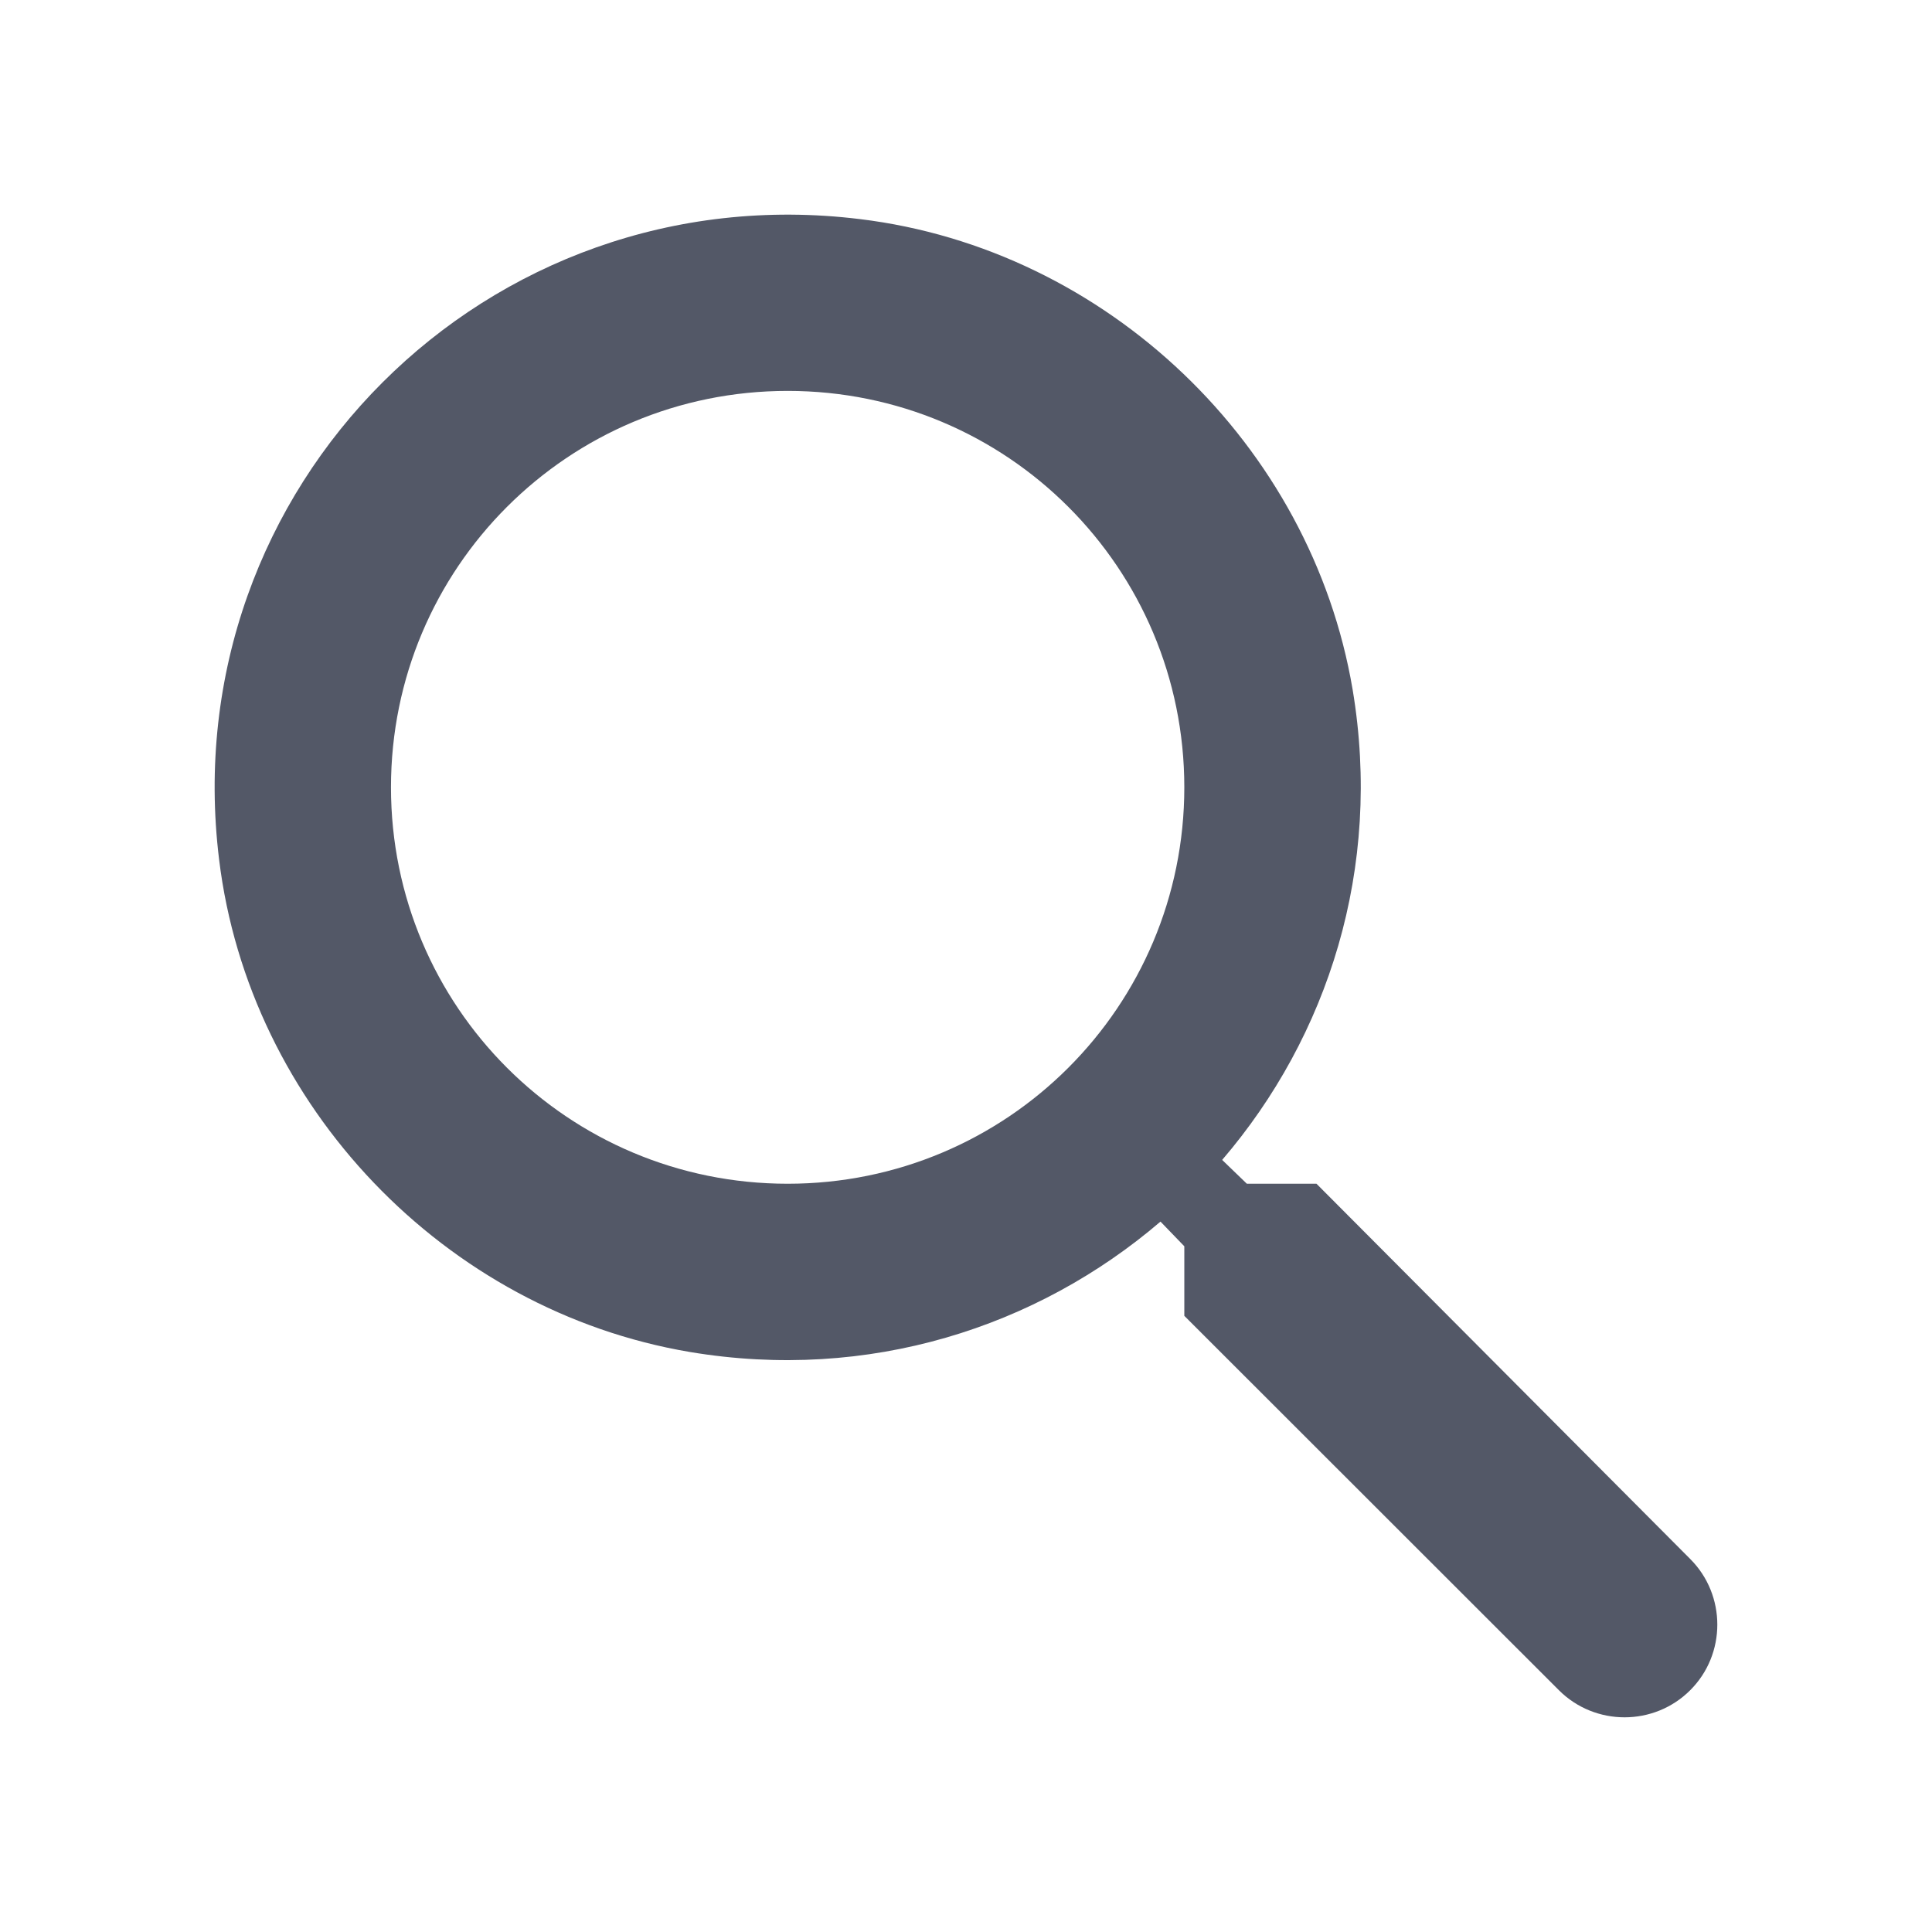
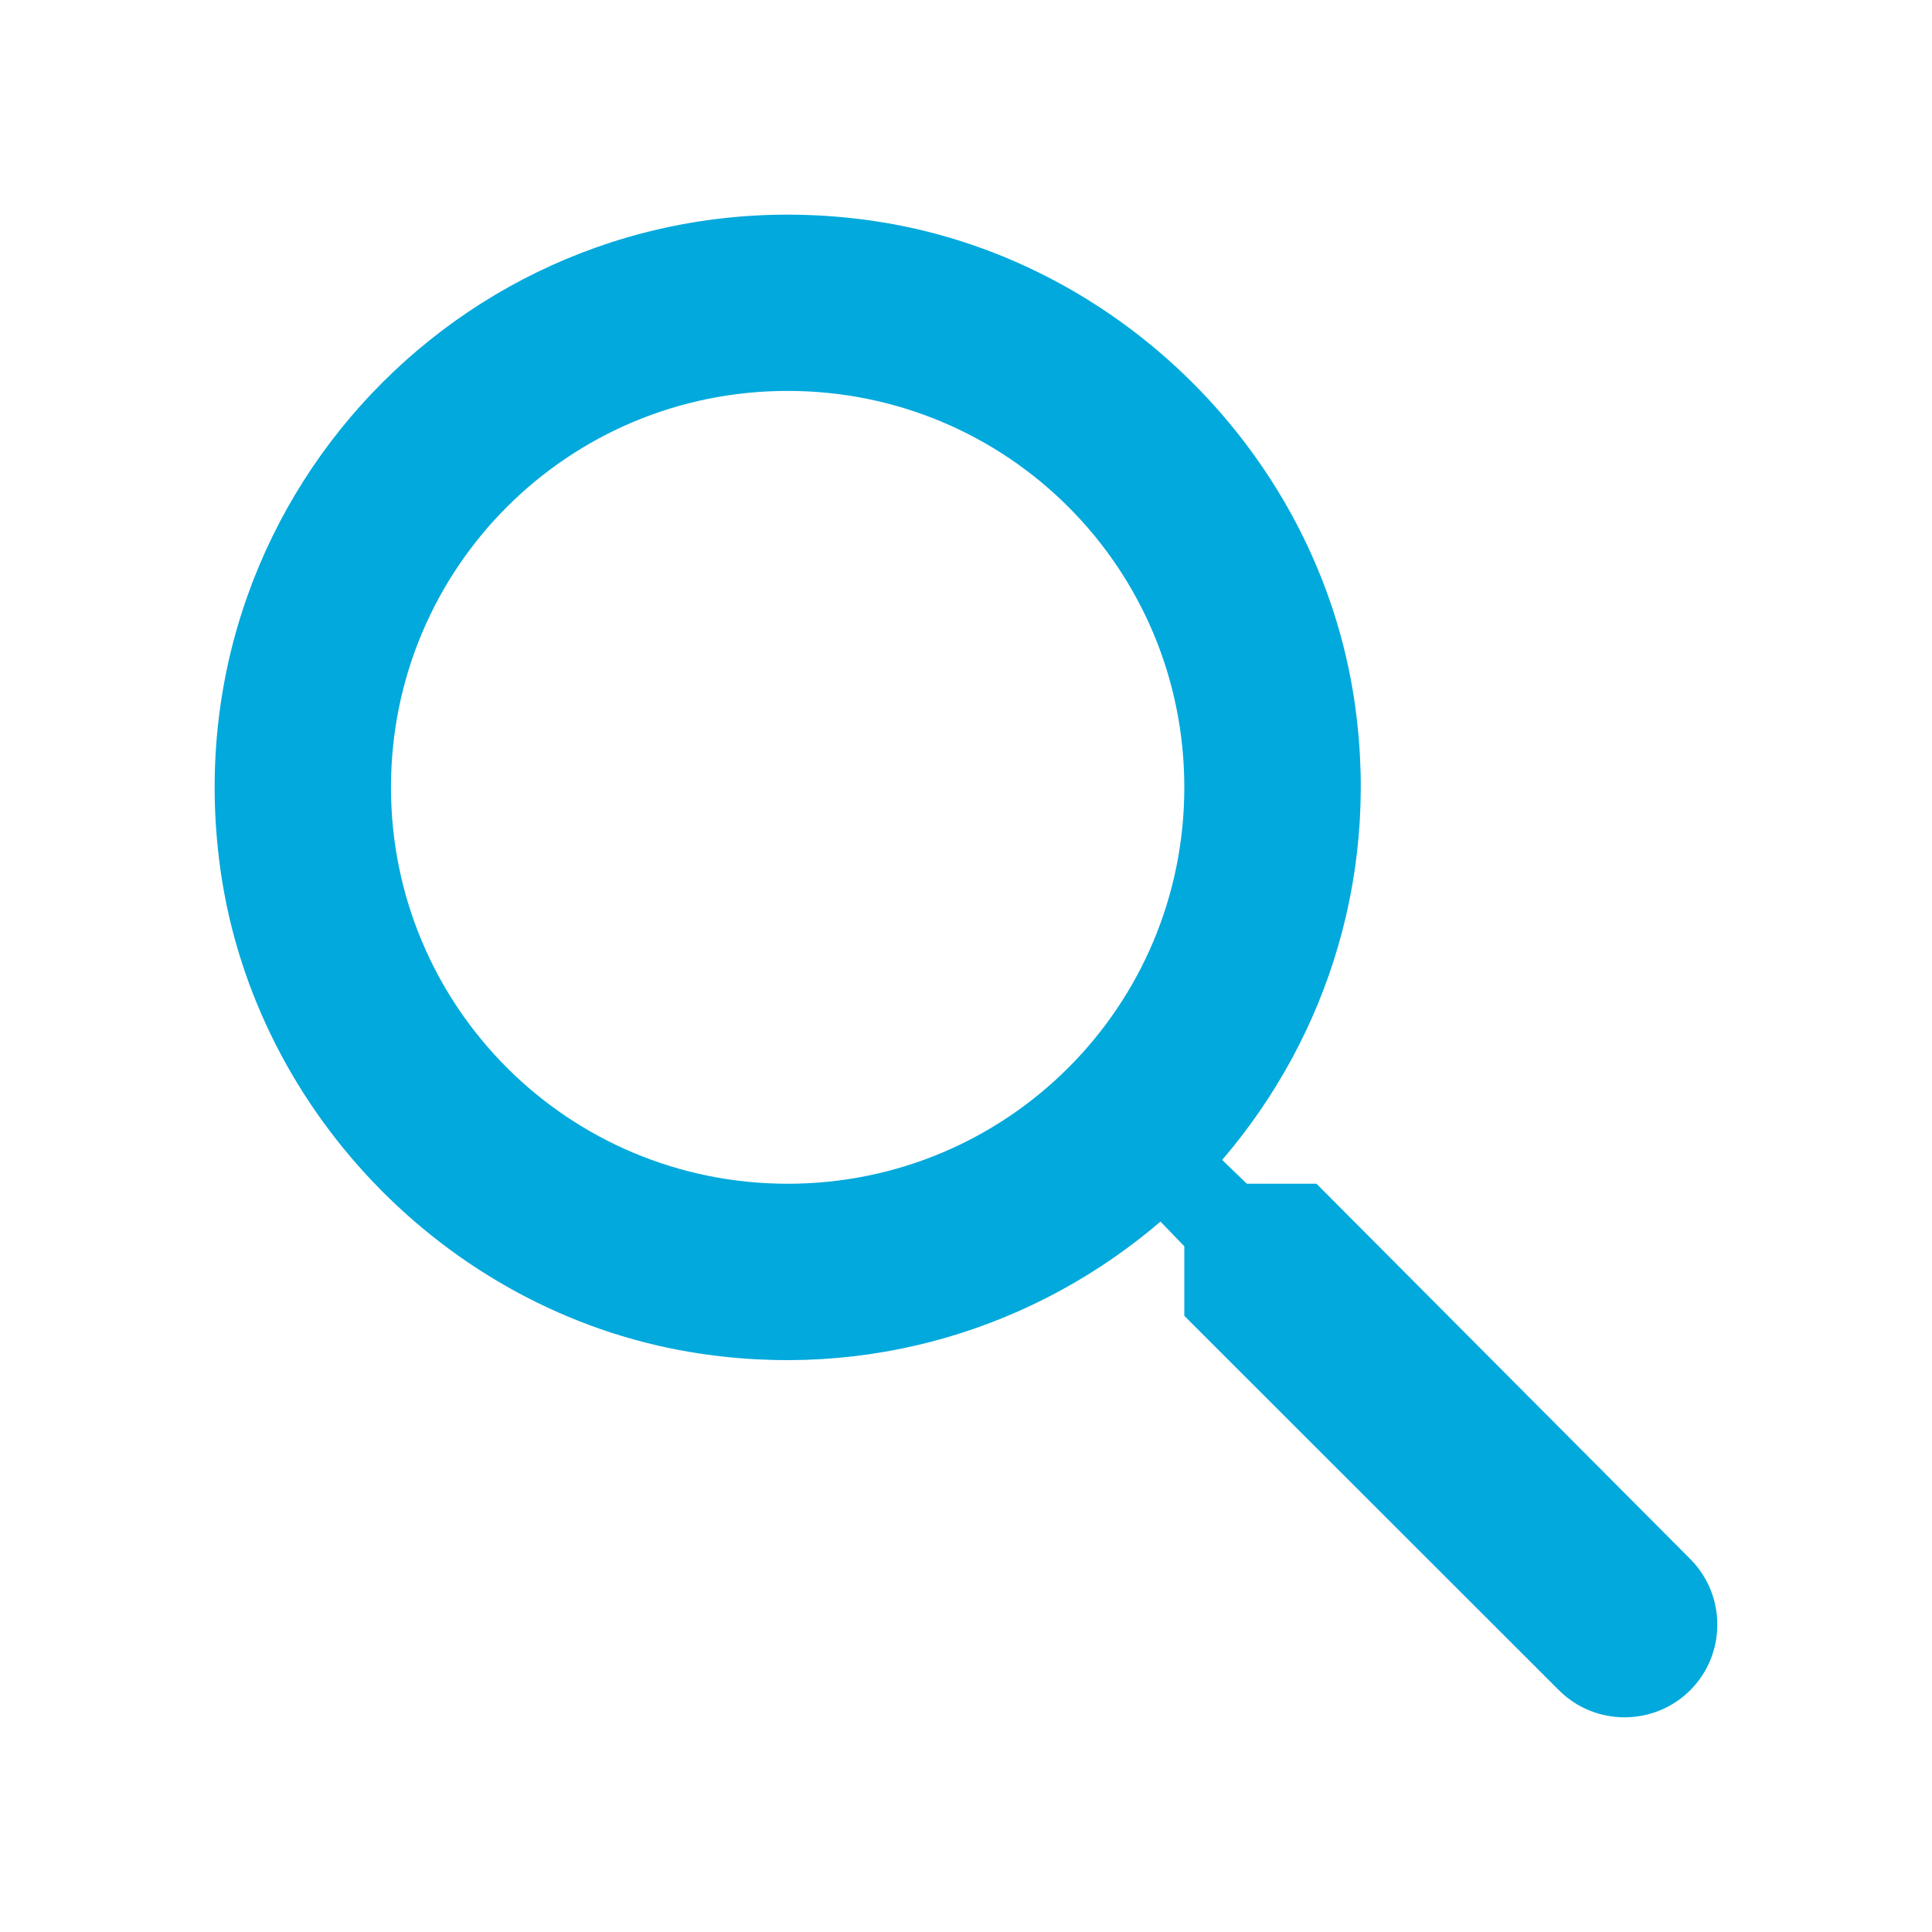
<svg xmlns="http://www.w3.org/2000/svg" width="27" height="27" viewBox="0 0 27 27" fill="none">
-   <path d="M18.398 16.543H17.425L17.08 16.21C18.558 14.487 19.322 12.135 18.903 9.636C18.324 6.214 15.467 3.481 12.018 3.062C6.807 2.422 2.422 6.805 3.062 12.012C3.481 15.459 6.216 18.316 9.64 18.894C12.141 19.313 14.493 18.549 16.218 17.072L16.551 17.417V18.389L21.786 23.621C22.291 24.126 23.116 24.126 23.621 23.621C24.126 23.117 24.126 22.292 23.621 21.787L18.398 16.543ZM11.008 16.543C7.94 16.543 5.464 14.068 5.464 11.003C5.464 7.937 7.94 5.463 11.008 5.463C14.075 5.463 16.551 7.937 16.551 11.003C16.551 14.068 14.075 16.543 11.008 16.543Z" fill="#535867" />
+   <path d="M18.398 16.543H17.425L17.08 16.21C18.558 14.487 19.322 12.135 18.903 9.636C18.324 6.214 15.467 3.481 12.018 3.062C6.807 2.422 2.422 6.805 3.062 12.012C3.481 15.459 6.216 18.316 9.64 18.894C12.141 19.313 14.493 18.549 16.218 17.072L16.551 17.417V18.389L21.786 23.621C22.291 24.126 23.116 24.126 23.621 23.621C24.126 23.117 24.126 22.292 23.621 21.787L18.398 16.543ZM11.008 16.543C7.94 16.543 5.464 14.068 5.464 11.003C5.464 7.937 7.94 5.463 11.008 5.463C14.075 5.463 16.551 7.937 16.551 11.003C16.551 14.068 14.075 16.543 11.008 16.543Z" fill="#02A9DC" />
</svg>
